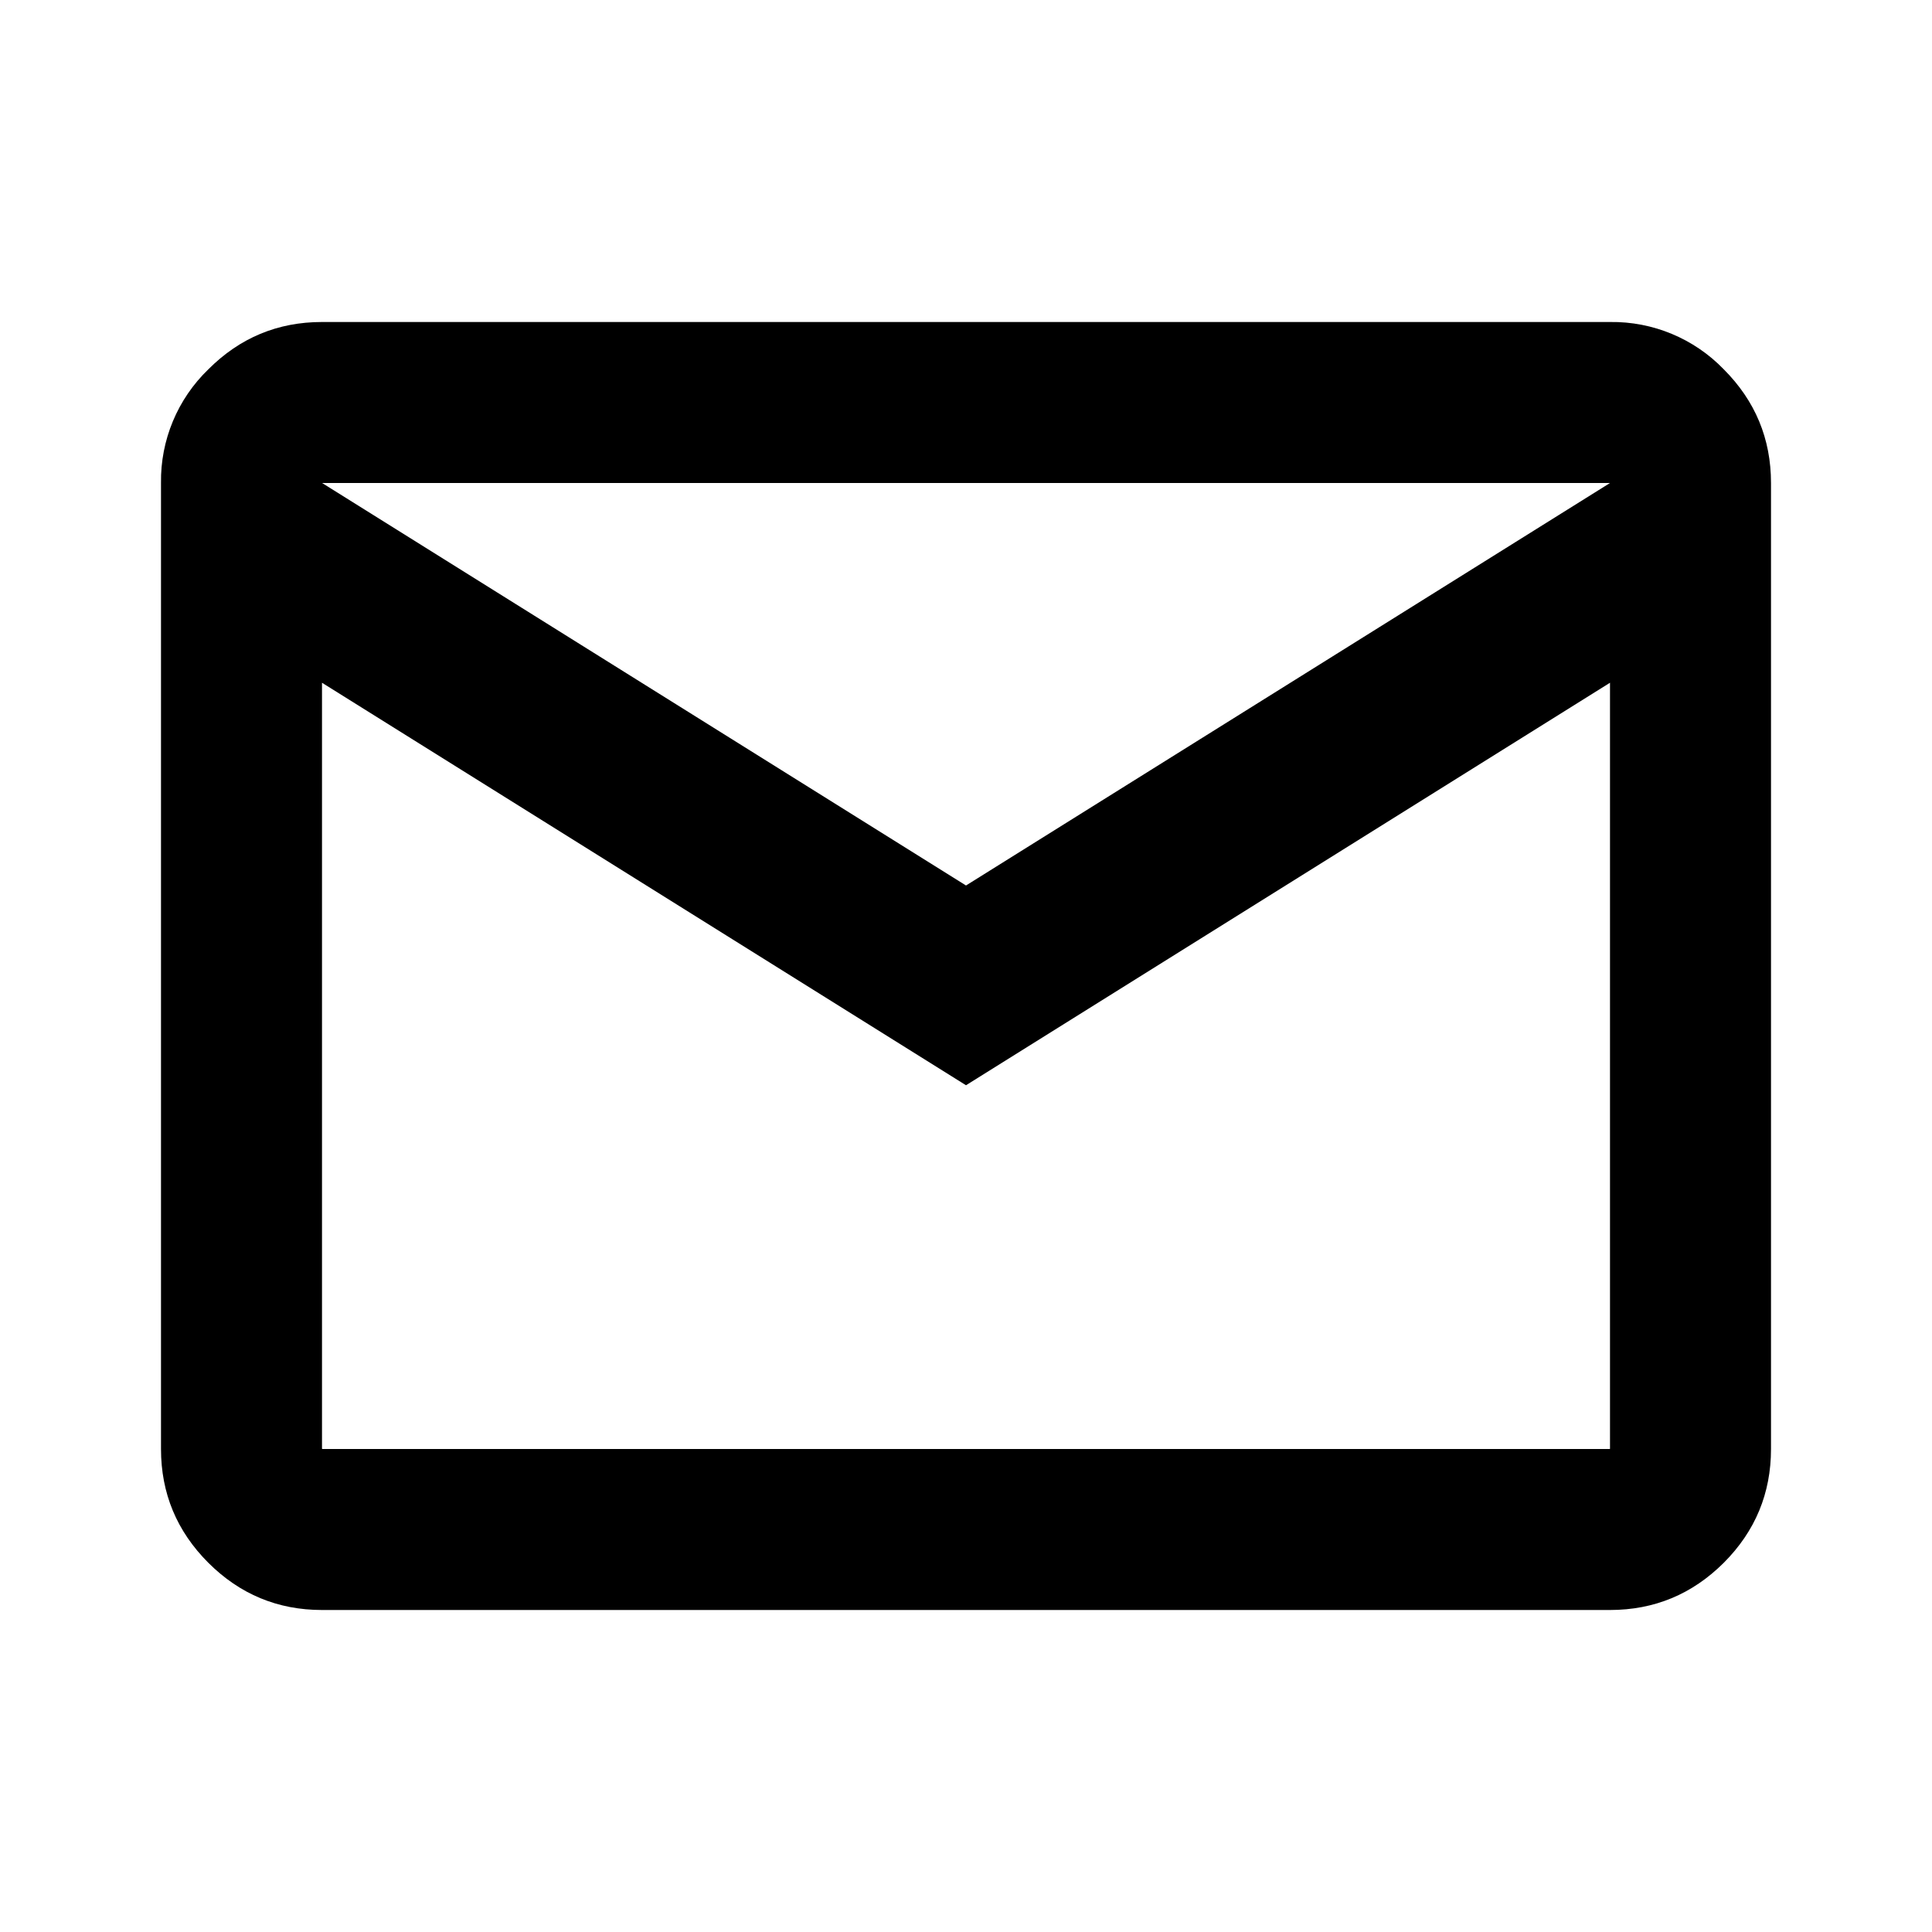
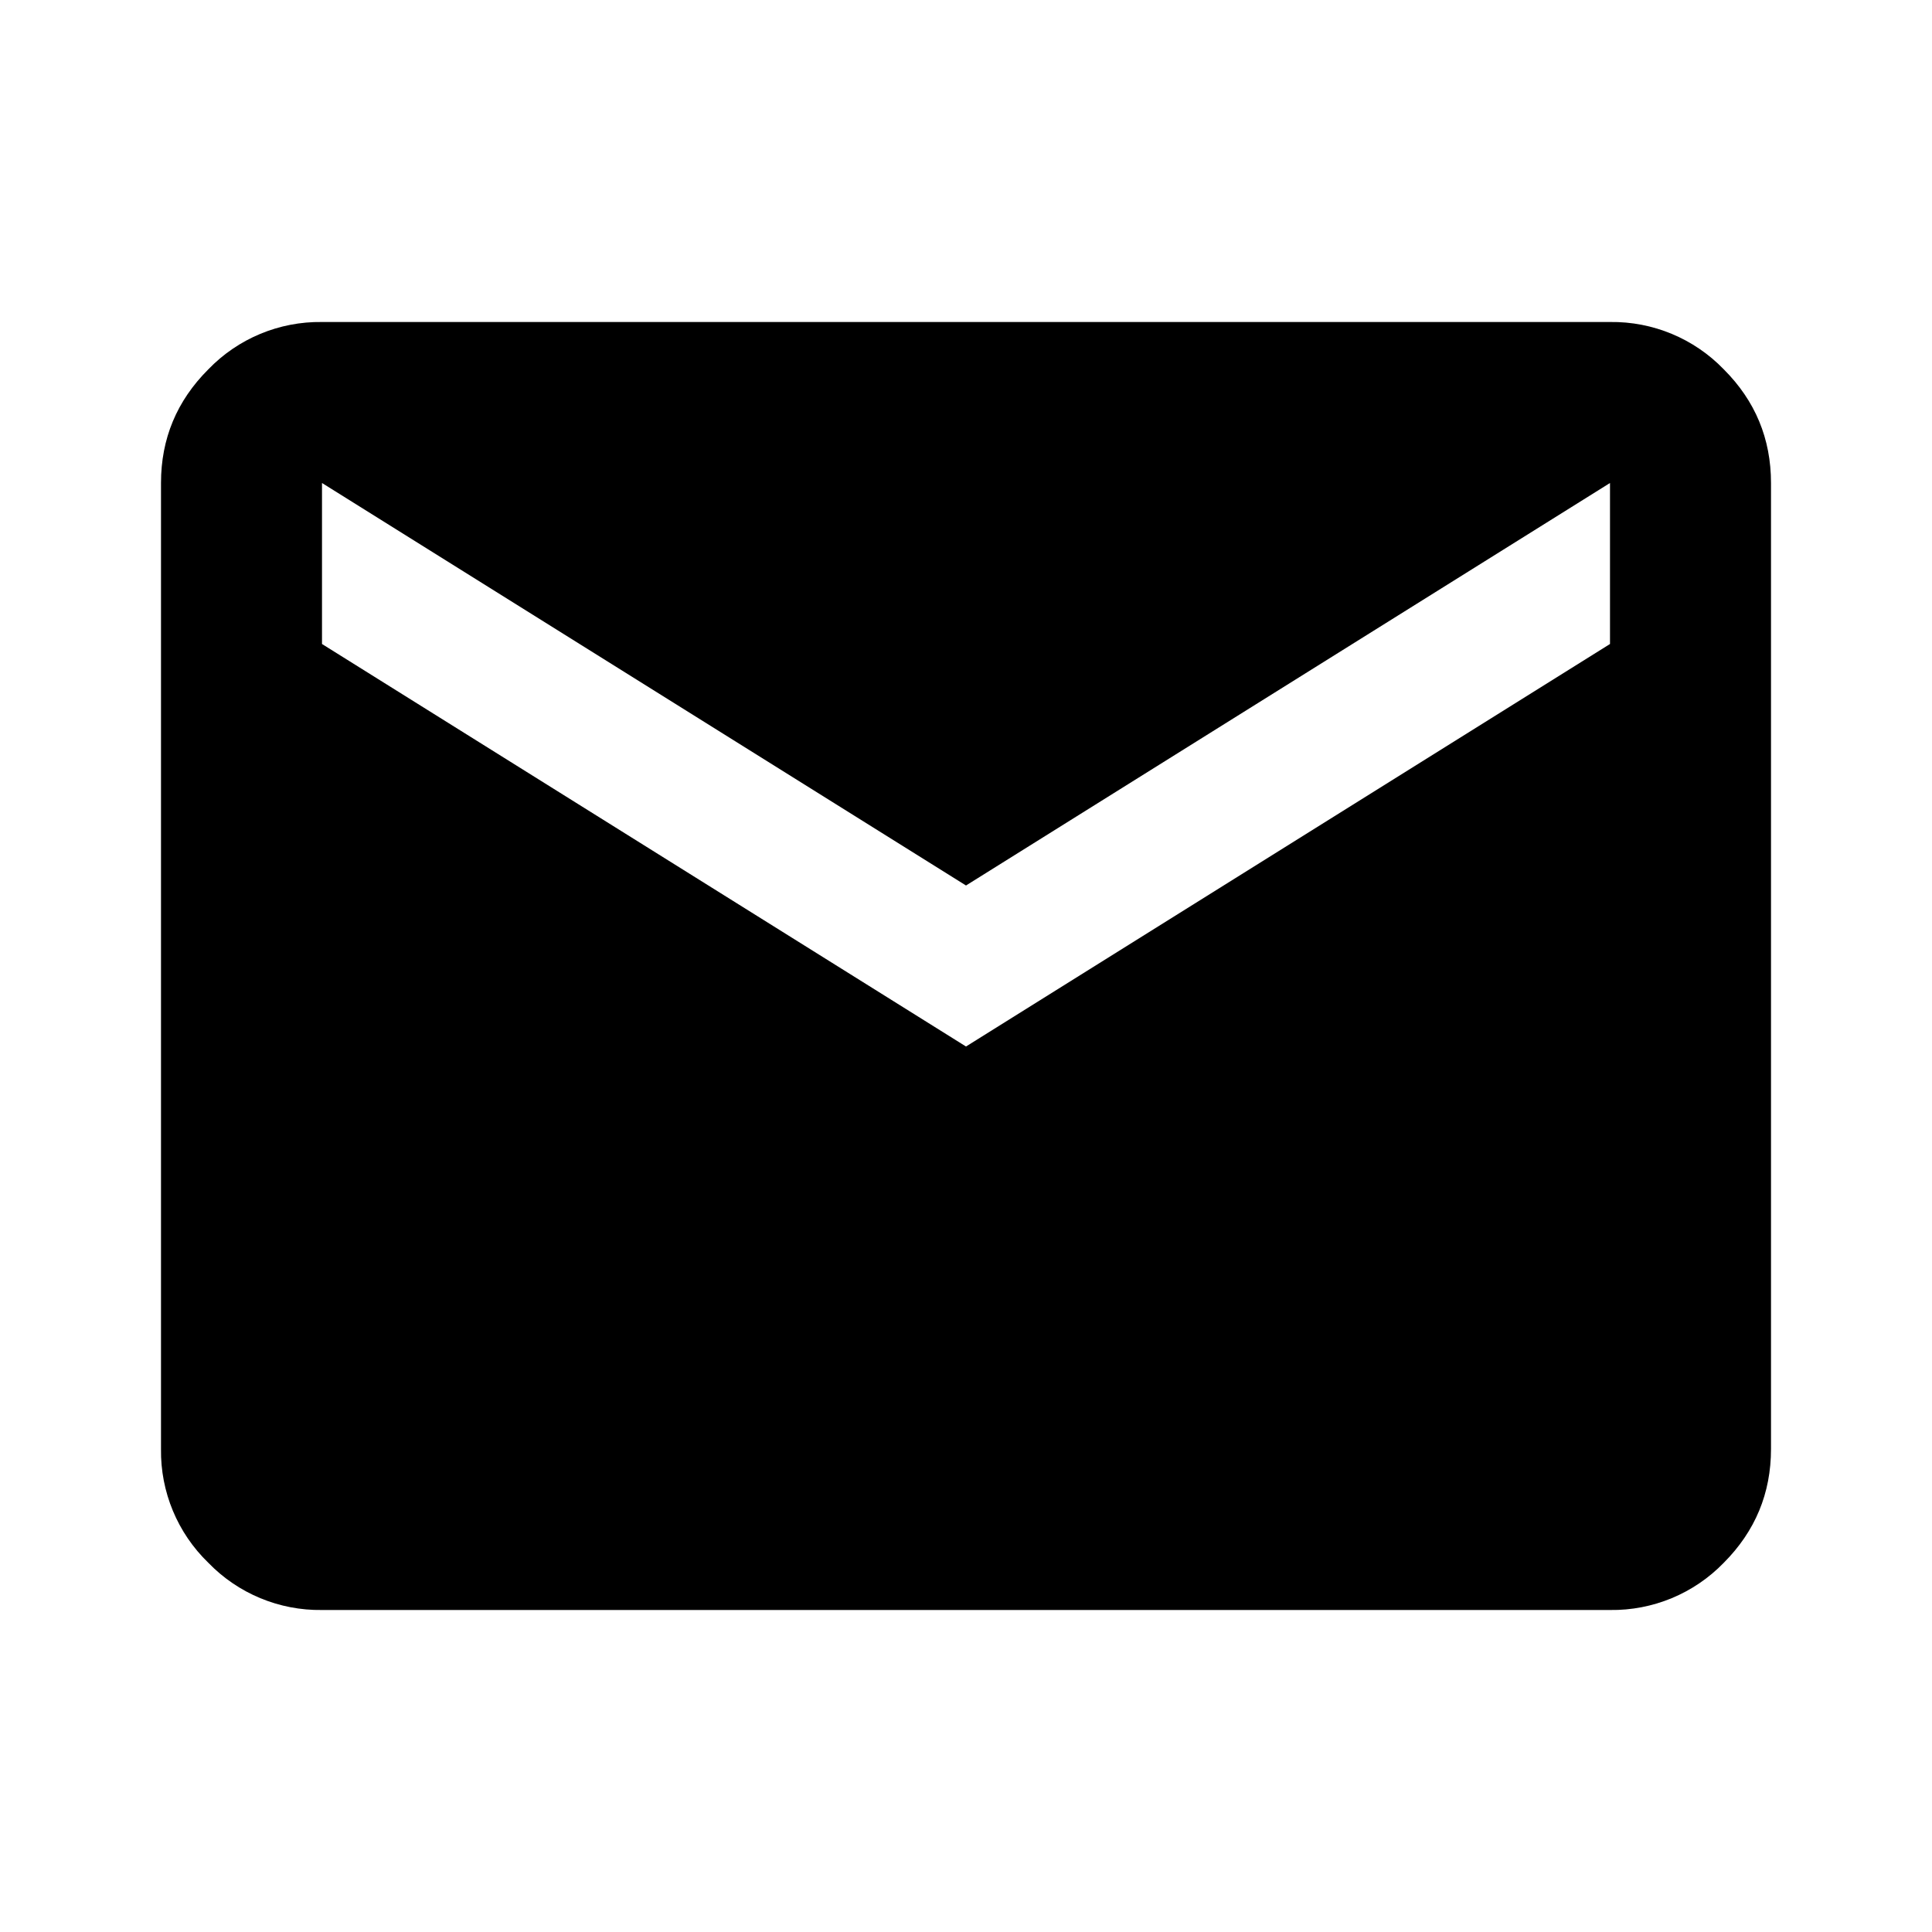
<svg xmlns="http://www.w3.org/2000/svg" width="36" height="36" viewBox="0 0 36 36">
-   <path fill-rule="evenodd" d="M30 30c.825 0 1.532-.294 2.12-.88.587-.588.88-1.295.88-2.12V9c0-.825-.294-1.531-.88-2.118A2.89 2.89 0 0030 6H6c-.825 0-1.531.294-2.118.882A2.885 2.885 0 003 9v18c0 .825.294 1.532.882 2.12.587.586 1.293.88 2.118.88h24zM6.005 9.002L6.007 9h23.988l.002.002L18 16.5 6.005 9.002zM6 12.722v14.273l.003.003.002.002h23.991l.002-.002.002-.002V12.722l-12 7.5-12-7.5z" clip-rule="evenodd" />
+   <path d="M6 30a2.888 2.888 0 01-2.118-.88A2.89 2.89 0 013 27V9c0-.825.294-1.531.882-2.118A2.885 2.885 0 016 6h24a2.89 2.89 0 012.12.882c.587.587.88 1.293.88 2.118v18c0 .825-.294 1.532-.88 2.12A2.893 2.893 0 0130 30H6zm12-10.5L30 12V9l-12 7.5L6 9v3l12 7.5z" />
</svg>
